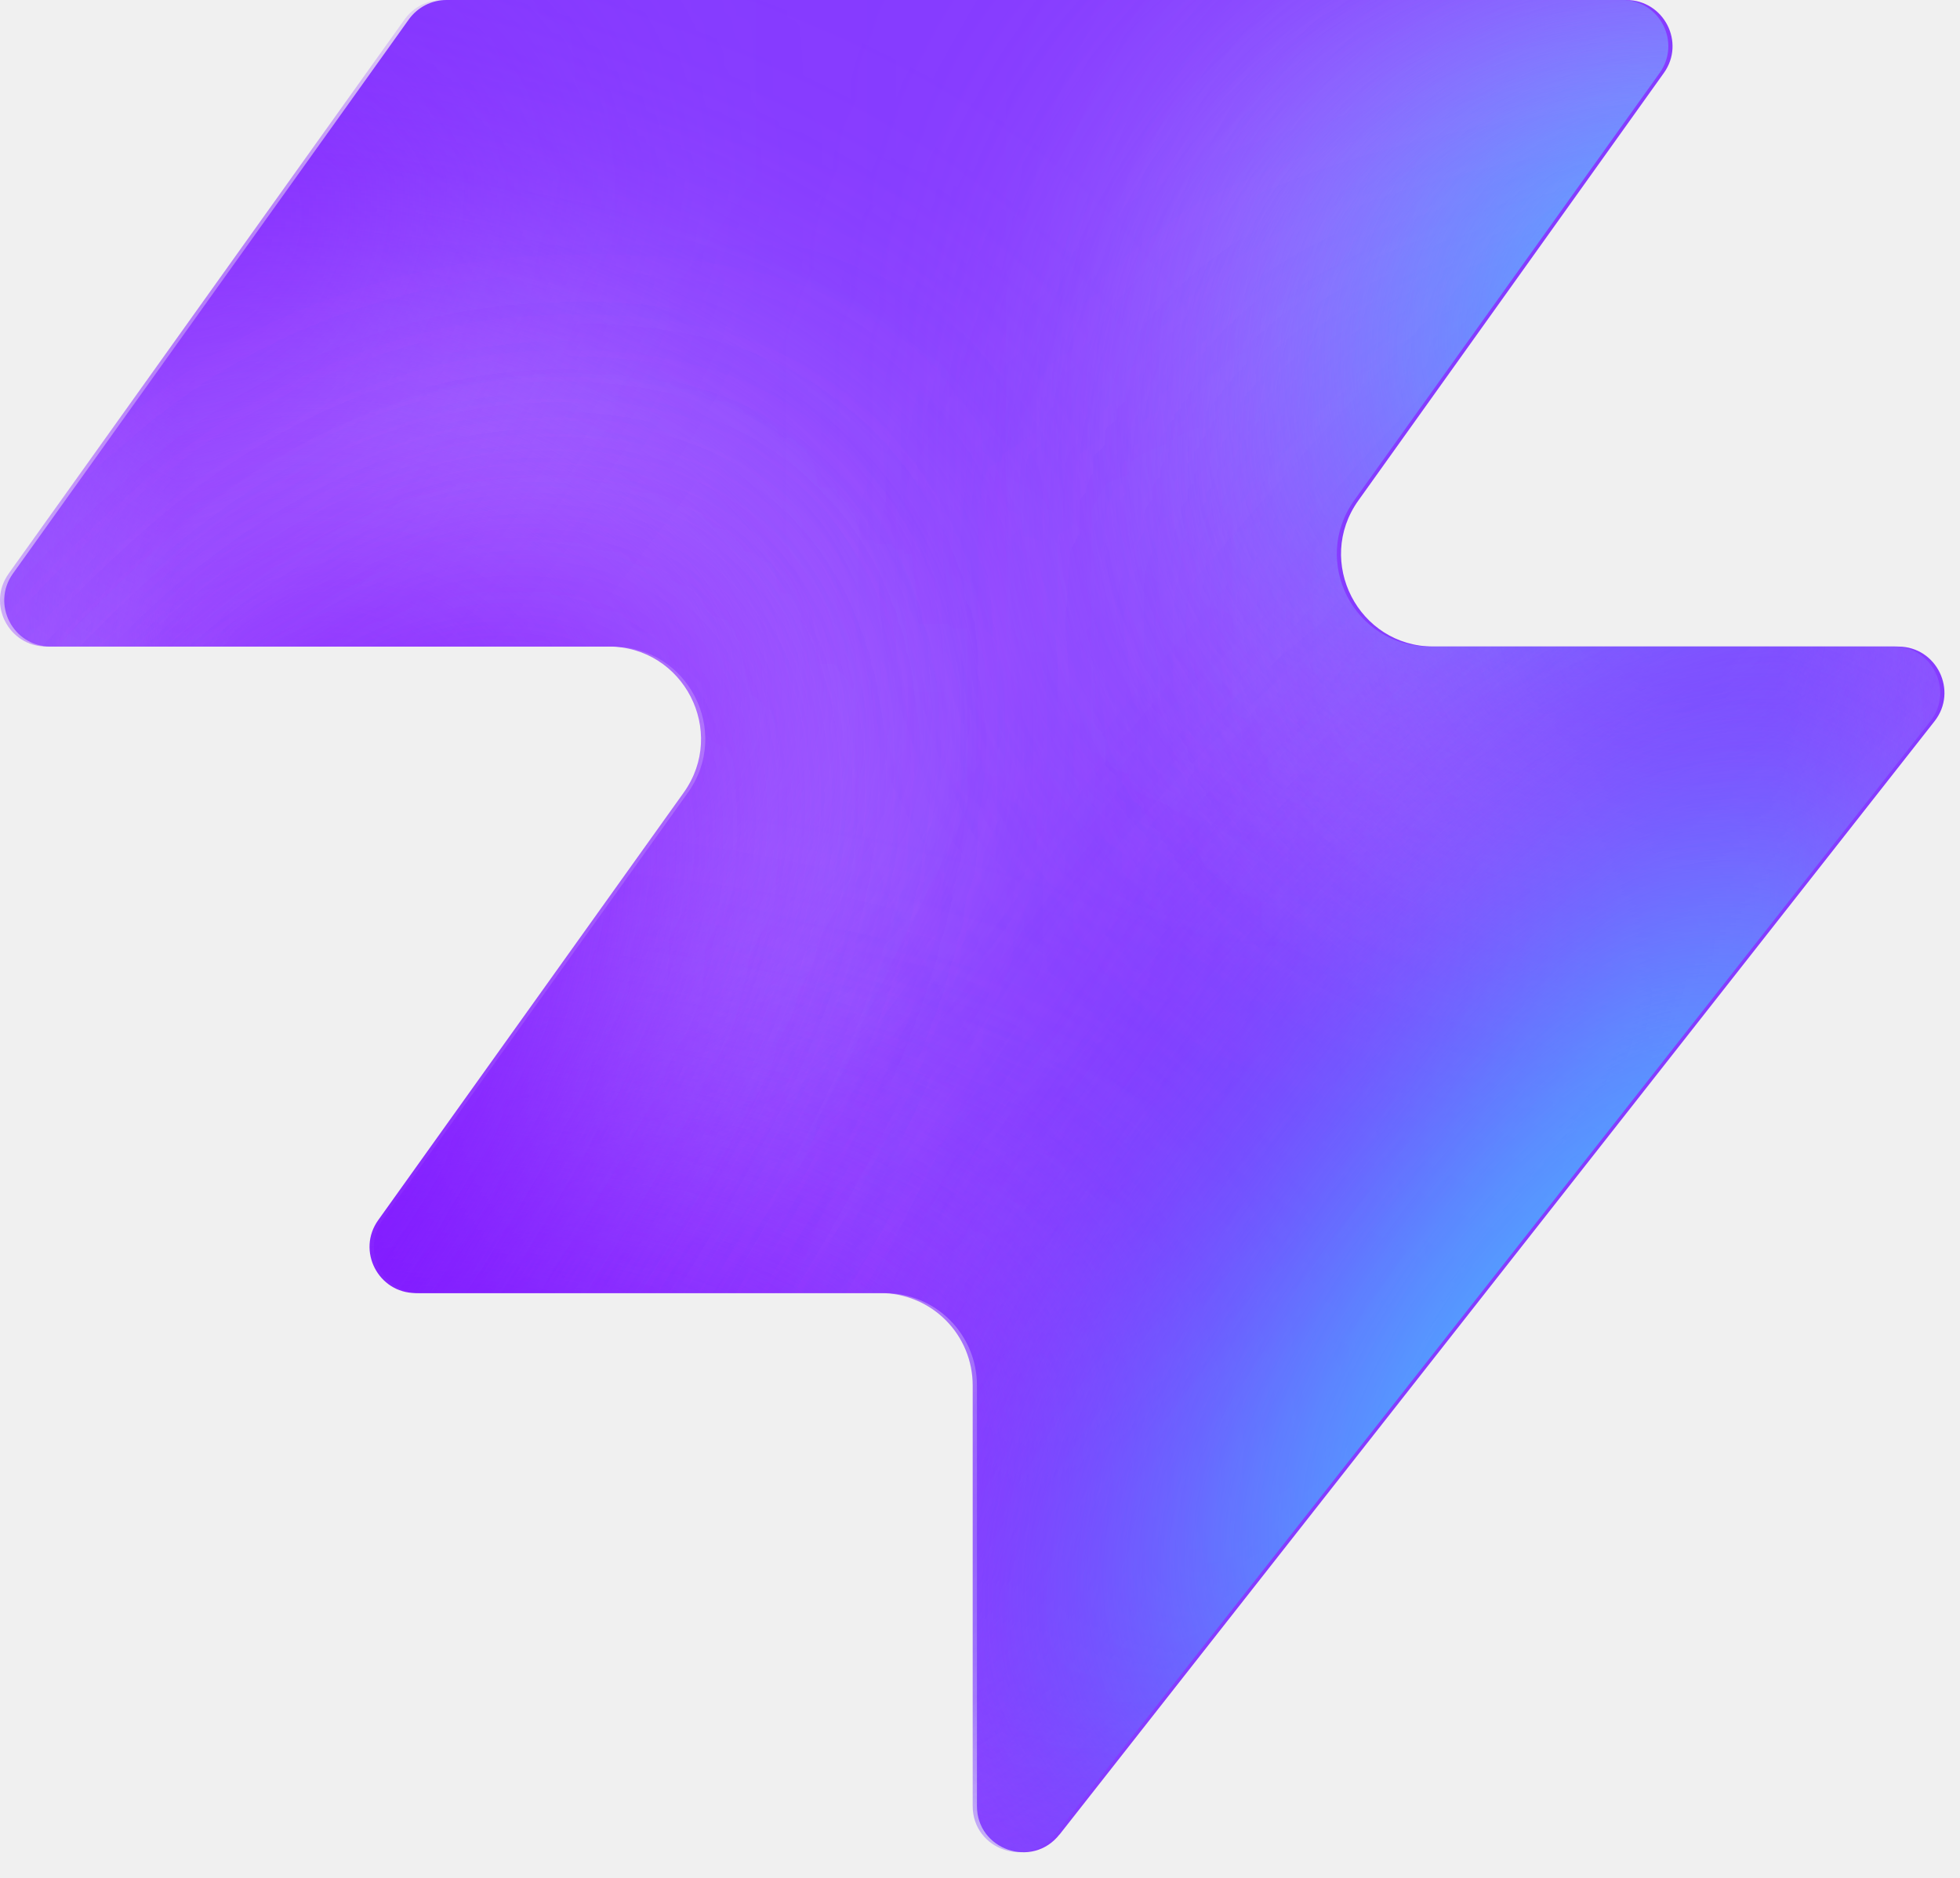
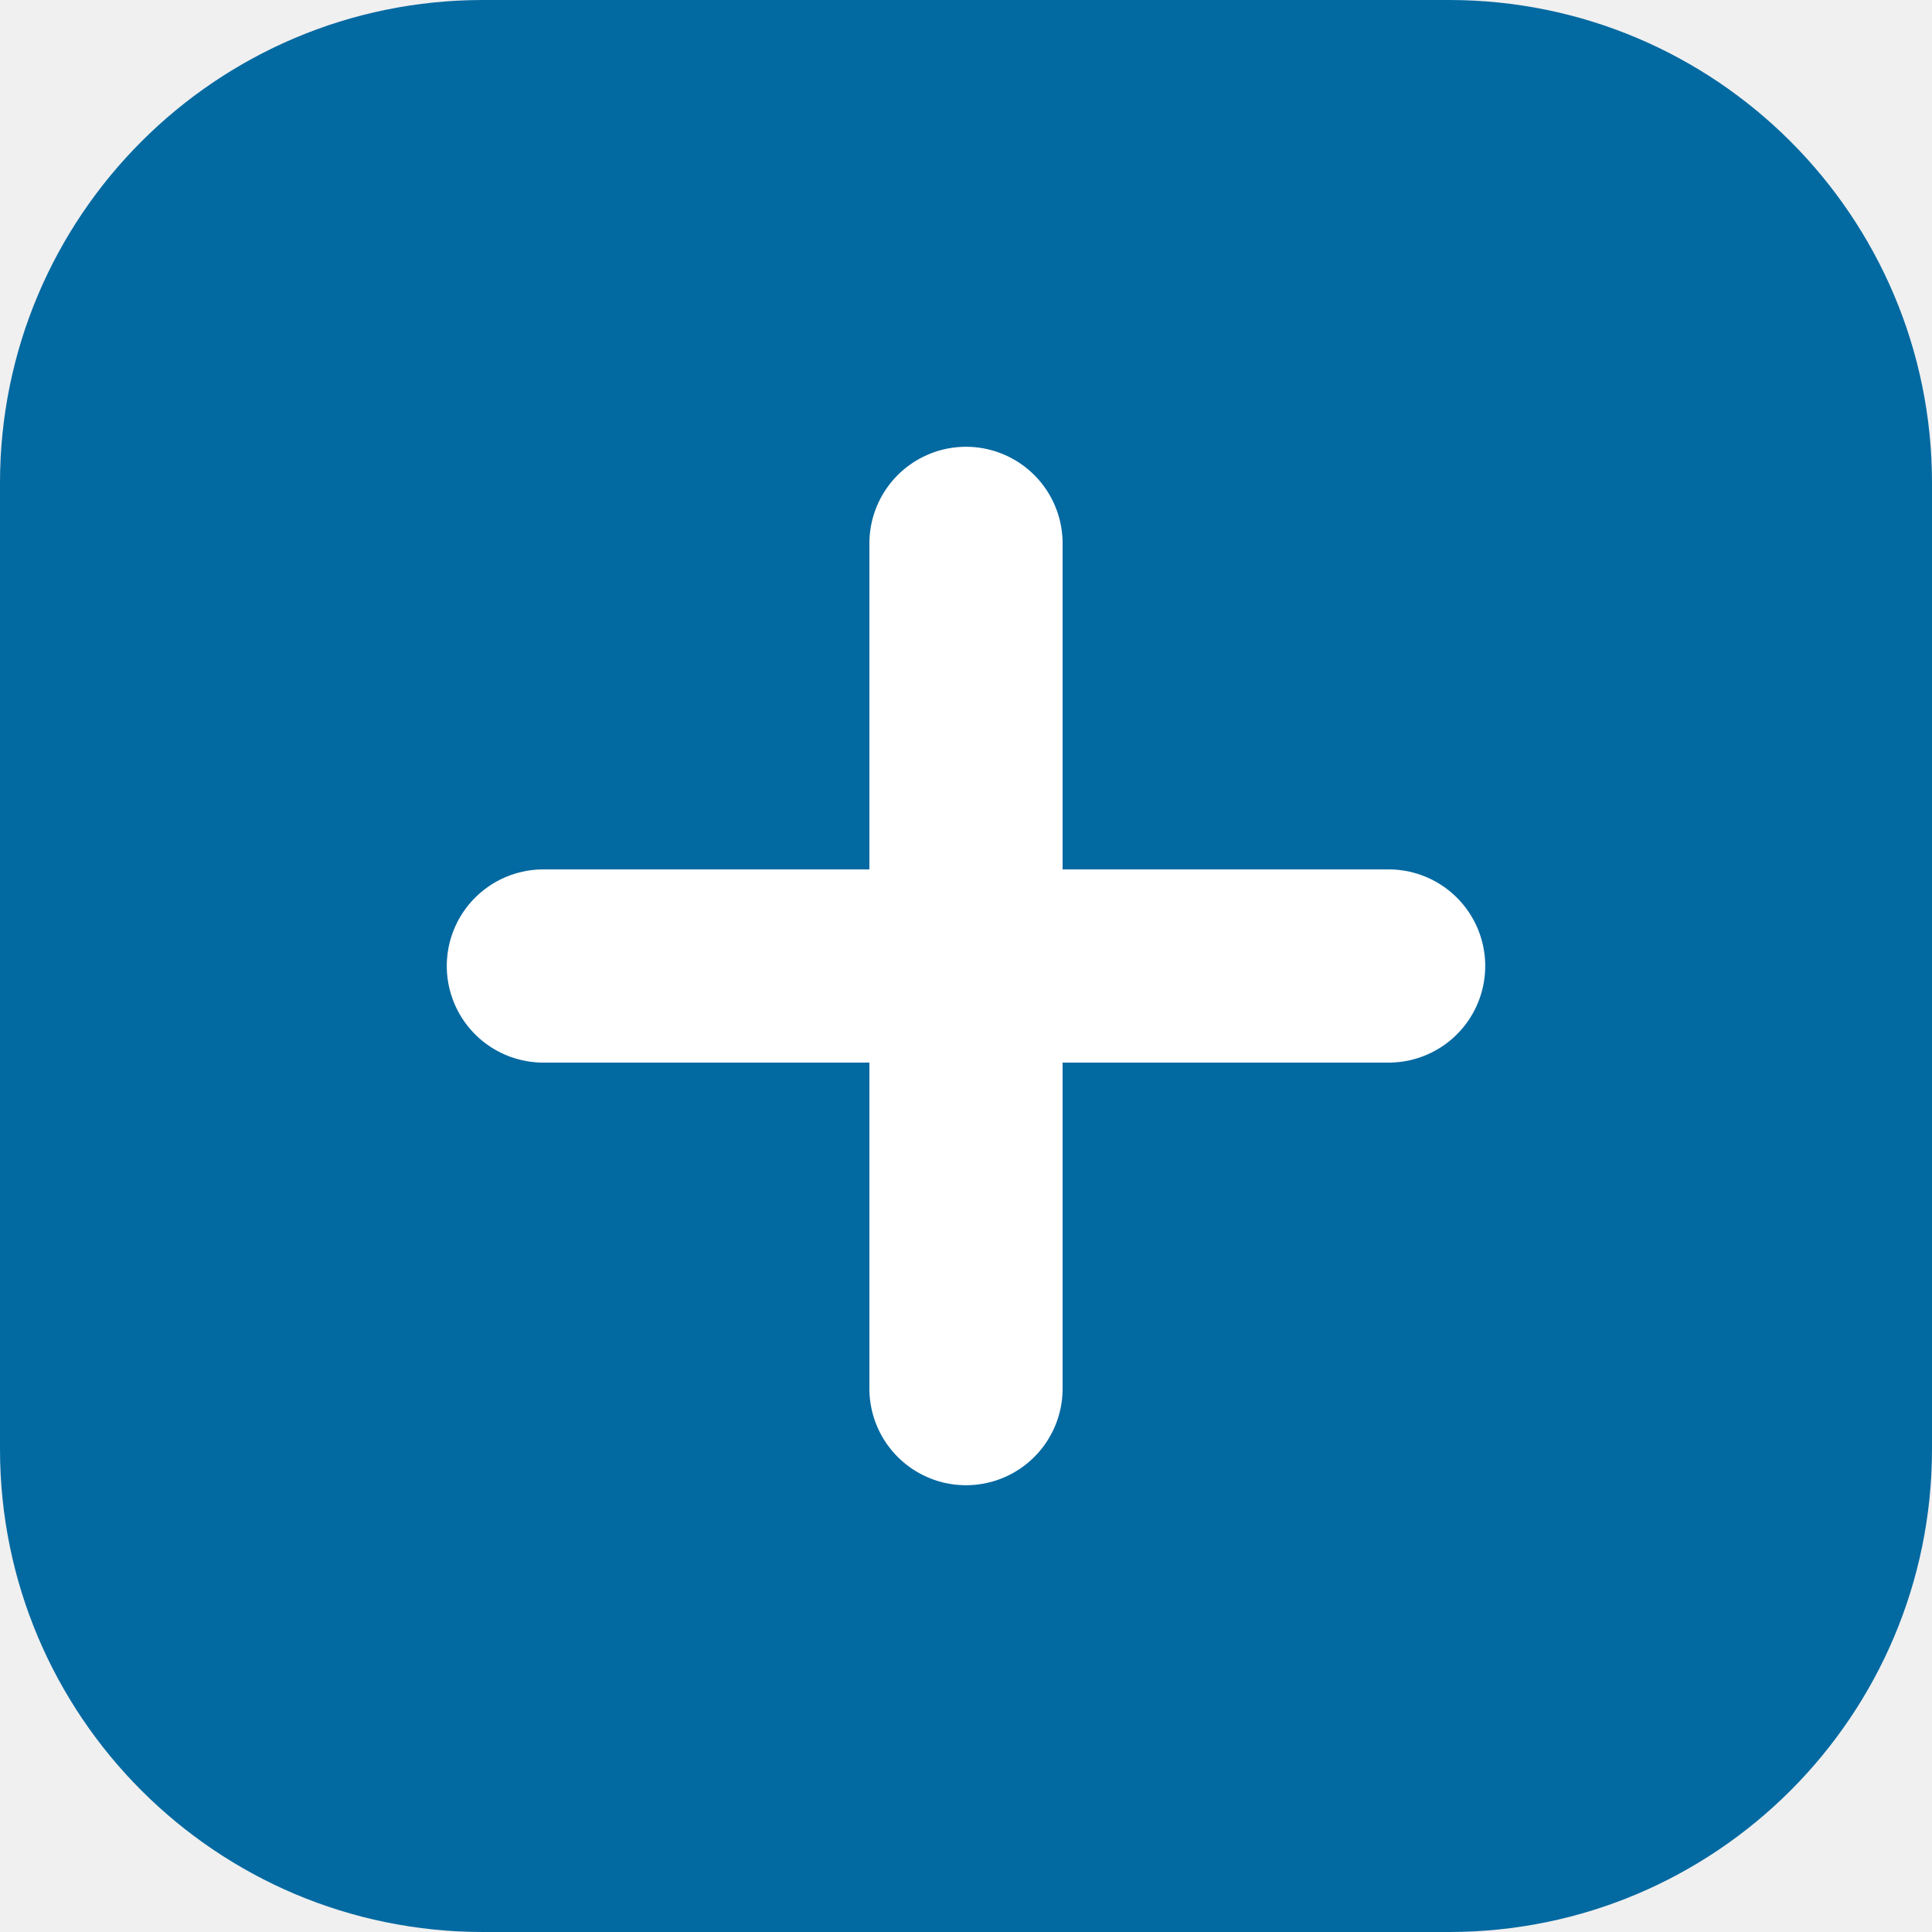
- <svg xmlns="http://www.w3.org/2000/svg" width="48" height="46" fill="none" viewBox="0 0 48 46">
-   <path fill="#863bff" d="M25.946 44.938c-.664.845-2.021.375-2.021-.698V33.937a2.26 2.26 0 0 0-2.262-2.262H10.287c-.92 0-1.456-1.04-.92-1.788l7.48-10.471c1.07-1.497 0-3.578-1.842-3.578H1.237c-.92 0-1.456-1.04-.92-1.788L10.013.474c.214-.297.556-.474.92-.474h28.894c.92 0 1.456 1.04.92 1.788l-7.48 10.471c-1.07 1.498 0 3.579 1.842 3.579h11.377c.943 0 1.473 1.088.89 1.83L25.947 44.94z" style="fill:#863bff;fill:color(display-p3 .525 .23 1);fill-opacity:1" />
-   <mask id="a" width="48" height="46" x="0" y="0" maskUnits="userSpaceOnUse" style="mask-type:alpha">
-     <path fill="#000" d="M25.842 44.938c-.664.844-2.021.375-2.021-.698V33.937a2.26 2.26 0 0 0-2.262-2.262H10.183c-.92 0-1.456-1.04-.92-1.788l7.48-10.471c1.07-1.498 0-3.579-1.842-3.579H1.133c-.92 0-1.456-1.04-.92-1.787L9.91.473c.214-.297.556-.474.92-.474h28.894c.92 0 1.456 1.04.92 1.788l-7.48 10.471c-1.07 1.498 0 3.578 1.842 3.578h11.377c.943 0 1.473 1.088.89 1.832L25.843 44.94z" style="fill:#000;fill-opacity:1" />
-   </mask>
-   <g mask="url(#a)">
-     <g filter="url(#b)">
-       <ellipse cx="5.508" cy="14.704" fill="#ede6ff" rx="5.508" ry="14.704" style="fill:#ede6ff;fill:color(display-p3 .927 .903 1);fill-opacity:1" transform="matrix(.00324 1 1 -.00324 -4.47 31.516)" />
-     </g>
-     <g filter="url(#c)">
-       <ellipse cx="10.399" cy="29.851" fill="#ede6ff" rx="10.399" ry="29.851" style="fill:#ede6ff;fill:color(display-p3 .927 .903 1);fill-opacity:1" transform="matrix(.00324 1 1 -.00324 -39.328 7.883)" />
-     </g>
-     <g filter="url(#d)">
-       <ellipse cx="5.508" cy="30.487" fill="#7e14ff" rx="5.508" ry="30.487" style="fill:#7e14ff;fill:color(display-p3 .492 .077 1);fill-opacity:1" transform="rotate(89.814 -25.913 -14.639)scale(1 -1)" />
-     </g>
-     <g filter="url(#e)">
-       <ellipse cx="5.508" cy="30.599" fill="#7e14ff" rx="5.508" ry="30.599" style="fill:#7e14ff;fill:color(display-p3 .492 .077 1);fill-opacity:1" transform="rotate(89.814 -32.644 -3.334)scale(1 -1)" />
-     </g>
-     <g filter="url(#f)">
-       <ellipse cx="5.508" cy="30.599" fill="#7e14ff" rx="5.508" ry="30.599" style="fill:#7e14ff;fill:color(display-p3 .492 .077 1);fill-opacity:1" transform="matrix(.00324 1 1 -.00324 -34.34 30.47)" />
-     </g>
-     <g filter="url(#g)">
-       <ellipse cx="14.072" cy="22.078" fill="#ede6ff" rx="14.072" ry="22.078" style="fill:#ede6ff;fill:color(display-p3 .927 .903 1);fill-opacity:1" transform="rotate(93.35 24.506 48.493)scale(-1 1)" />
-     </g>
-     <g filter="url(#h)">
-       <ellipse cx="3.47" cy="21.501" fill="#7e14ff" rx="3.47" ry="21.501" style="fill:#7e14ff;fill:color(display-p3 .492 .077 1);fill-opacity:1" transform="rotate(89.009 28.708 47.59)scale(-1 1)" />
-     </g>
-     <g filter="url(#i)">
-       <ellipse cx="3.47" cy="21.501" fill="#7e14ff" rx="3.47" ry="21.501" style="fill:#7e14ff;fill:color(display-p3 .492 .077 1);fill-opacity:1" transform="rotate(89.009 28.708 47.59)scale(-1 1)" />
-     </g>
-     <g filter="url(#j)">
-       <ellipse cx=".387" cy="8.972" fill="#7e14ff" rx="4.407" ry="29.108" style="fill:#7e14ff;fill:color(display-p3 .492 .077 1);fill-opacity:1" transform="rotate(39.51 .387 8.972)" />
-     </g>
-     <g filter="url(#k)">
-       <ellipse cx="47.523" cy="-6.092" fill="#7e14ff" rx="4.407" ry="29.108" style="fill:#7e14ff;fill:color(display-p3 .492 .077 1);fill-opacity:1" transform="rotate(37.892 47.523 -6.092)" />
-     </g>
-     <g filter="url(#l)">
-       <ellipse cx="41.412" cy="6.333" fill="#47bfff" rx="5.971" ry="9.665" style="fill:#47bfff;fill:color(display-p3 .28 .748 1);fill-opacity:1" transform="rotate(37.892 41.412 6.333)" />
-     </g>
-     <g filter="url(#m)">
-       <ellipse cx="-1.879" cy="38.332" fill="#7e14ff" rx="4.407" ry="29.108" style="fill:#7e14ff;fill:color(display-p3 .492 .077 1);fill-opacity:1" transform="rotate(37.892 -1.88 38.332)" />
-     </g>
-     <g filter="url(#n)">
-       <ellipse cx="-1.879" cy="38.332" fill="#7e14ff" rx="4.407" ry="29.108" style="fill:#7e14ff;fill:color(display-p3 .492 .077 1);fill-opacity:1" transform="rotate(37.892 -1.88 38.332)" />
-     </g>
-     <g filter="url(#o)">
-       <ellipse cx="35.651" cy="29.907" fill="#7e14ff" rx="4.407" ry="29.108" style="fill:#7e14ff;fill:color(display-p3 .492 .077 1);fill-opacity:1" transform="rotate(37.892 35.651 29.907)" />
-     </g>
-     <g filter="url(#p)">
-       <ellipse cx="38.418" cy="32.4" fill="#47bfff" rx="5.971" ry="15.297" style="fill:#47bfff;fill:color(display-p3 .28 .748 1);fill-opacity:1" transform="rotate(37.892 38.418 32.4)" />
-     </g>
-   </g>
-   <defs>
-     <filter id="b" width="60.045" height="41.654" x="-19.77" y="16.149" color-interpolation-filters="sRGB" filterUnits="userSpaceOnUse">
-       <feFlood flood-opacity="0" result="BackgroundImageFix" />
-       <feBlend in="SourceGraphic" in2="BackgroundImageFix" result="shape" />
-       <feGaussianBlur result="effect1_foregroundBlur_2002_17158" stdDeviation="7.659" />
-     </filter>
-     <filter id="c" width="90.34" height="51.437" x="-54.613" y="-7.533" color-interpolation-filters="sRGB" filterUnits="userSpaceOnUse">
-       <feFlood flood-opacity="0" result="BackgroundImageFix" />
-       <feBlend in="SourceGraphic" in2="BackgroundImageFix" result="shape" />
-       <feGaussianBlur result="effect1_foregroundBlur_2002_17158" stdDeviation="7.659" />
-     </filter>
-     <filter id="d" width="79.355" height="29.4" x="-49.64" y="2.03" color-interpolation-filters="sRGB" filterUnits="userSpaceOnUse">
-       <feFlood flood-opacity="0" result="BackgroundImageFix" />
-       <feBlend in="SourceGraphic" in2="BackgroundImageFix" result="shape" />
-       <feGaussianBlur result="effect1_foregroundBlur_2002_17158" stdDeviation="4.596" />
-     </filter>
-     <filter id="e" width="79.579" height="29.4" x="-45.045" y="20.029" color-interpolation-filters="sRGB" filterUnits="userSpaceOnUse">
-       <feFlood flood-opacity="0" result="BackgroundImageFix" />
-       <feBlend in="SourceGraphic" in2="BackgroundImageFix" result="shape" />
-       <feGaussianBlur result="effect1_foregroundBlur_2002_17158" stdDeviation="4.596" />
-     </filter>
-     <filter id="f" width="79.579" height="29.4" x="-43.513" y="21.178" color-interpolation-filters="sRGB" filterUnits="userSpaceOnUse">
-       <feFlood flood-opacity="0" result="BackgroundImageFix" />
-       <feBlend in="SourceGraphic" in2="BackgroundImageFix" result="shape" />
-       <feGaussianBlur result="effect1_foregroundBlur_2002_17158" stdDeviation="4.596" />
-     </filter>
-     <filter id="g" width="74.749" height="58.852" x="15.756" y="-17.901" color-interpolation-filters="sRGB" filterUnits="userSpaceOnUse">
-       <feFlood flood-opacity="0" result="BackgroundImageFix" />
-       <feBlend in="SourceGraphic" in2="BackgroundImageFix" result="shape" />
-       <feGaussianBlur result="effect1_foregroundBlur_2002_17158" stdDeviation="7.659" />
-     </filter>
-     <filter id="h" width="61.377" height="25.362" x="23.548" y="2.284" color-interpolation-filters="sRGB" filterUnits="userSpaceOnUse">
-       <feFlood flood-opacity="0" result="BackgroundImageFix" />
-       <feBlend in="SourceGraphic" in2="BackgroundImageFix" result="shape" />
-       <feGaussianBlur result="effect1_foregroundBlur_2002_17158" stdDeviation="4.596" />
-     </filter>
-     <filter id="i" width="61.377" height="25.362" x="23.548" y="2.284" color-interpolation-filters="sRGB" filterUnits="userSpaceOnUse">
-       <feFlood flood-opacity="0" result="BackgroundImageFix" />
-       <feBlend in="SourceGraphic" in2="BackgroundImageFix" result="shape" />
-       <feGaussianBlur result="effect1_foregroundBlur_2002_17158" stdDeviation="4.596" />
-     </filter>
-     <filter id="j" width="56.045" height="63.649" x="-27.636" y="-22.853" color-interpolation-filters="sRGB" filterUnits="userSpaceOnUse">
-       <feFlood flood-opacity="0" result="BackgroundImageFix" />
-       <feBlend in="SourceGraphic" in2="BackgroundImageFix" result="shape" />
-       <feGaussianBlur result="effect1_foregroundBlur_2002_17158" stdDeviation="4.596" />
-     </filter>
-     <filter id="k" width="54.814" height="64.646" x="20.116" y="-38.415" color-interpolation-filters="sRGB" filterUnits="userSpaceOnUse">
-       <feFlood flood-opacity="0" result="BackgroundImageFix" />
-       <feBlend in="SourceGraphic" in2="BackgroundImageFix" result="shape" />
-       <feGaussianBlur result="effect1_foregroundBlur_2002_17158" stdDeviation="4.596" />
-     </filter>
-     <filter id="l" width="33.541" height="35.313" x="24.641" y="-11.323" color-interpolation-filters="sRGB" filterUnits="userSpaceOnUse">
-       <feFlood flood-opacity="0" result="BackgroundImageFix" />
-       <feBlend in="SourceGraphic" in2="BackgroundImageFix" result="shape" />
-       <feGaussianBlur result="effect1_foregroundBlur_2002_17158" stdDeviation="4.596" />
-     </filter>
-     <filter id="m" width="54.814" height="64.646" x="-29.286" y="6.009" color-interpolation-filters="sRGB" filterUnits="userSpaceOnUse">
-       <feFlood flood-opacity="0" result="BackgroundImageFix" />
-       <feBlend in="SourceGraphic" in2="BackgroundImageFix" result="shape" />
-       <feGaussianBlur result="effect1_foregroundBlur_2002_17158" stdDeviation="4.596" />
-     </filter>
-     <filter id="n" width="54.814" height="64.646" x="-29.286" y="6.009" color-interpolation-filters="sRGB" filterUnits="userSpaceOnUse">
-       <feFlood flood-opacity="0" result="BackgroundImageFix" />
-       <feBlend in="SourceGraphic" in2="BackgroundImageFix" result="shape" />
-       <feGaussianBlur result="effect1_foregroundBlur_2002_17158" stdDeviation="4.596" />
-     </filter>
-     <filter id="o" width="54.814" height="64.646" x="8.244" y="-2.416" color-interpolation-filters="sRGB" filterUnits="userSpaceOnUse">
-       <feFlood flood-opacity="0" result="BackgroundImageFix" />
-       <feBlend in="SourceGraphic" in2="BackgroundImageFix" result="shape" />
-       <feGaussianBlur result="effect1_foregroundBlur_2002_17158" stdDeviation="4.596" />
-     </filter>
-     <filter id="p" width="39.409" height="43.623" x="18.713" y="10.588" color-interpolation-filters="sRGB" filterUnits="userSpaceOnUse">
-       <feFlood flood-opacity="0" result="BackgroundImageFix" />
-       <feBlend in="SourceGraphic" in2="BackgroundImageFix" result="shape" />
-       <feGaussianBlur result="effect1_foregroundBlur_2002_17158" stdDeviation="4.596" />
-     </filter>
-   </defs>
+ <svg xmlns="http://www.w3.org/2000/svg" viewBox="0 0 32 32" role="img" aria-label="SabanaByte">
+   <rect width="32" height="32" rx="8" fill="#0369a1" />
+   <path d="M16 9v14M9 16h14" fill="none" stroke="#ffffff" stroke-width="3.2" stroke-linecap="round" />
</svg>
